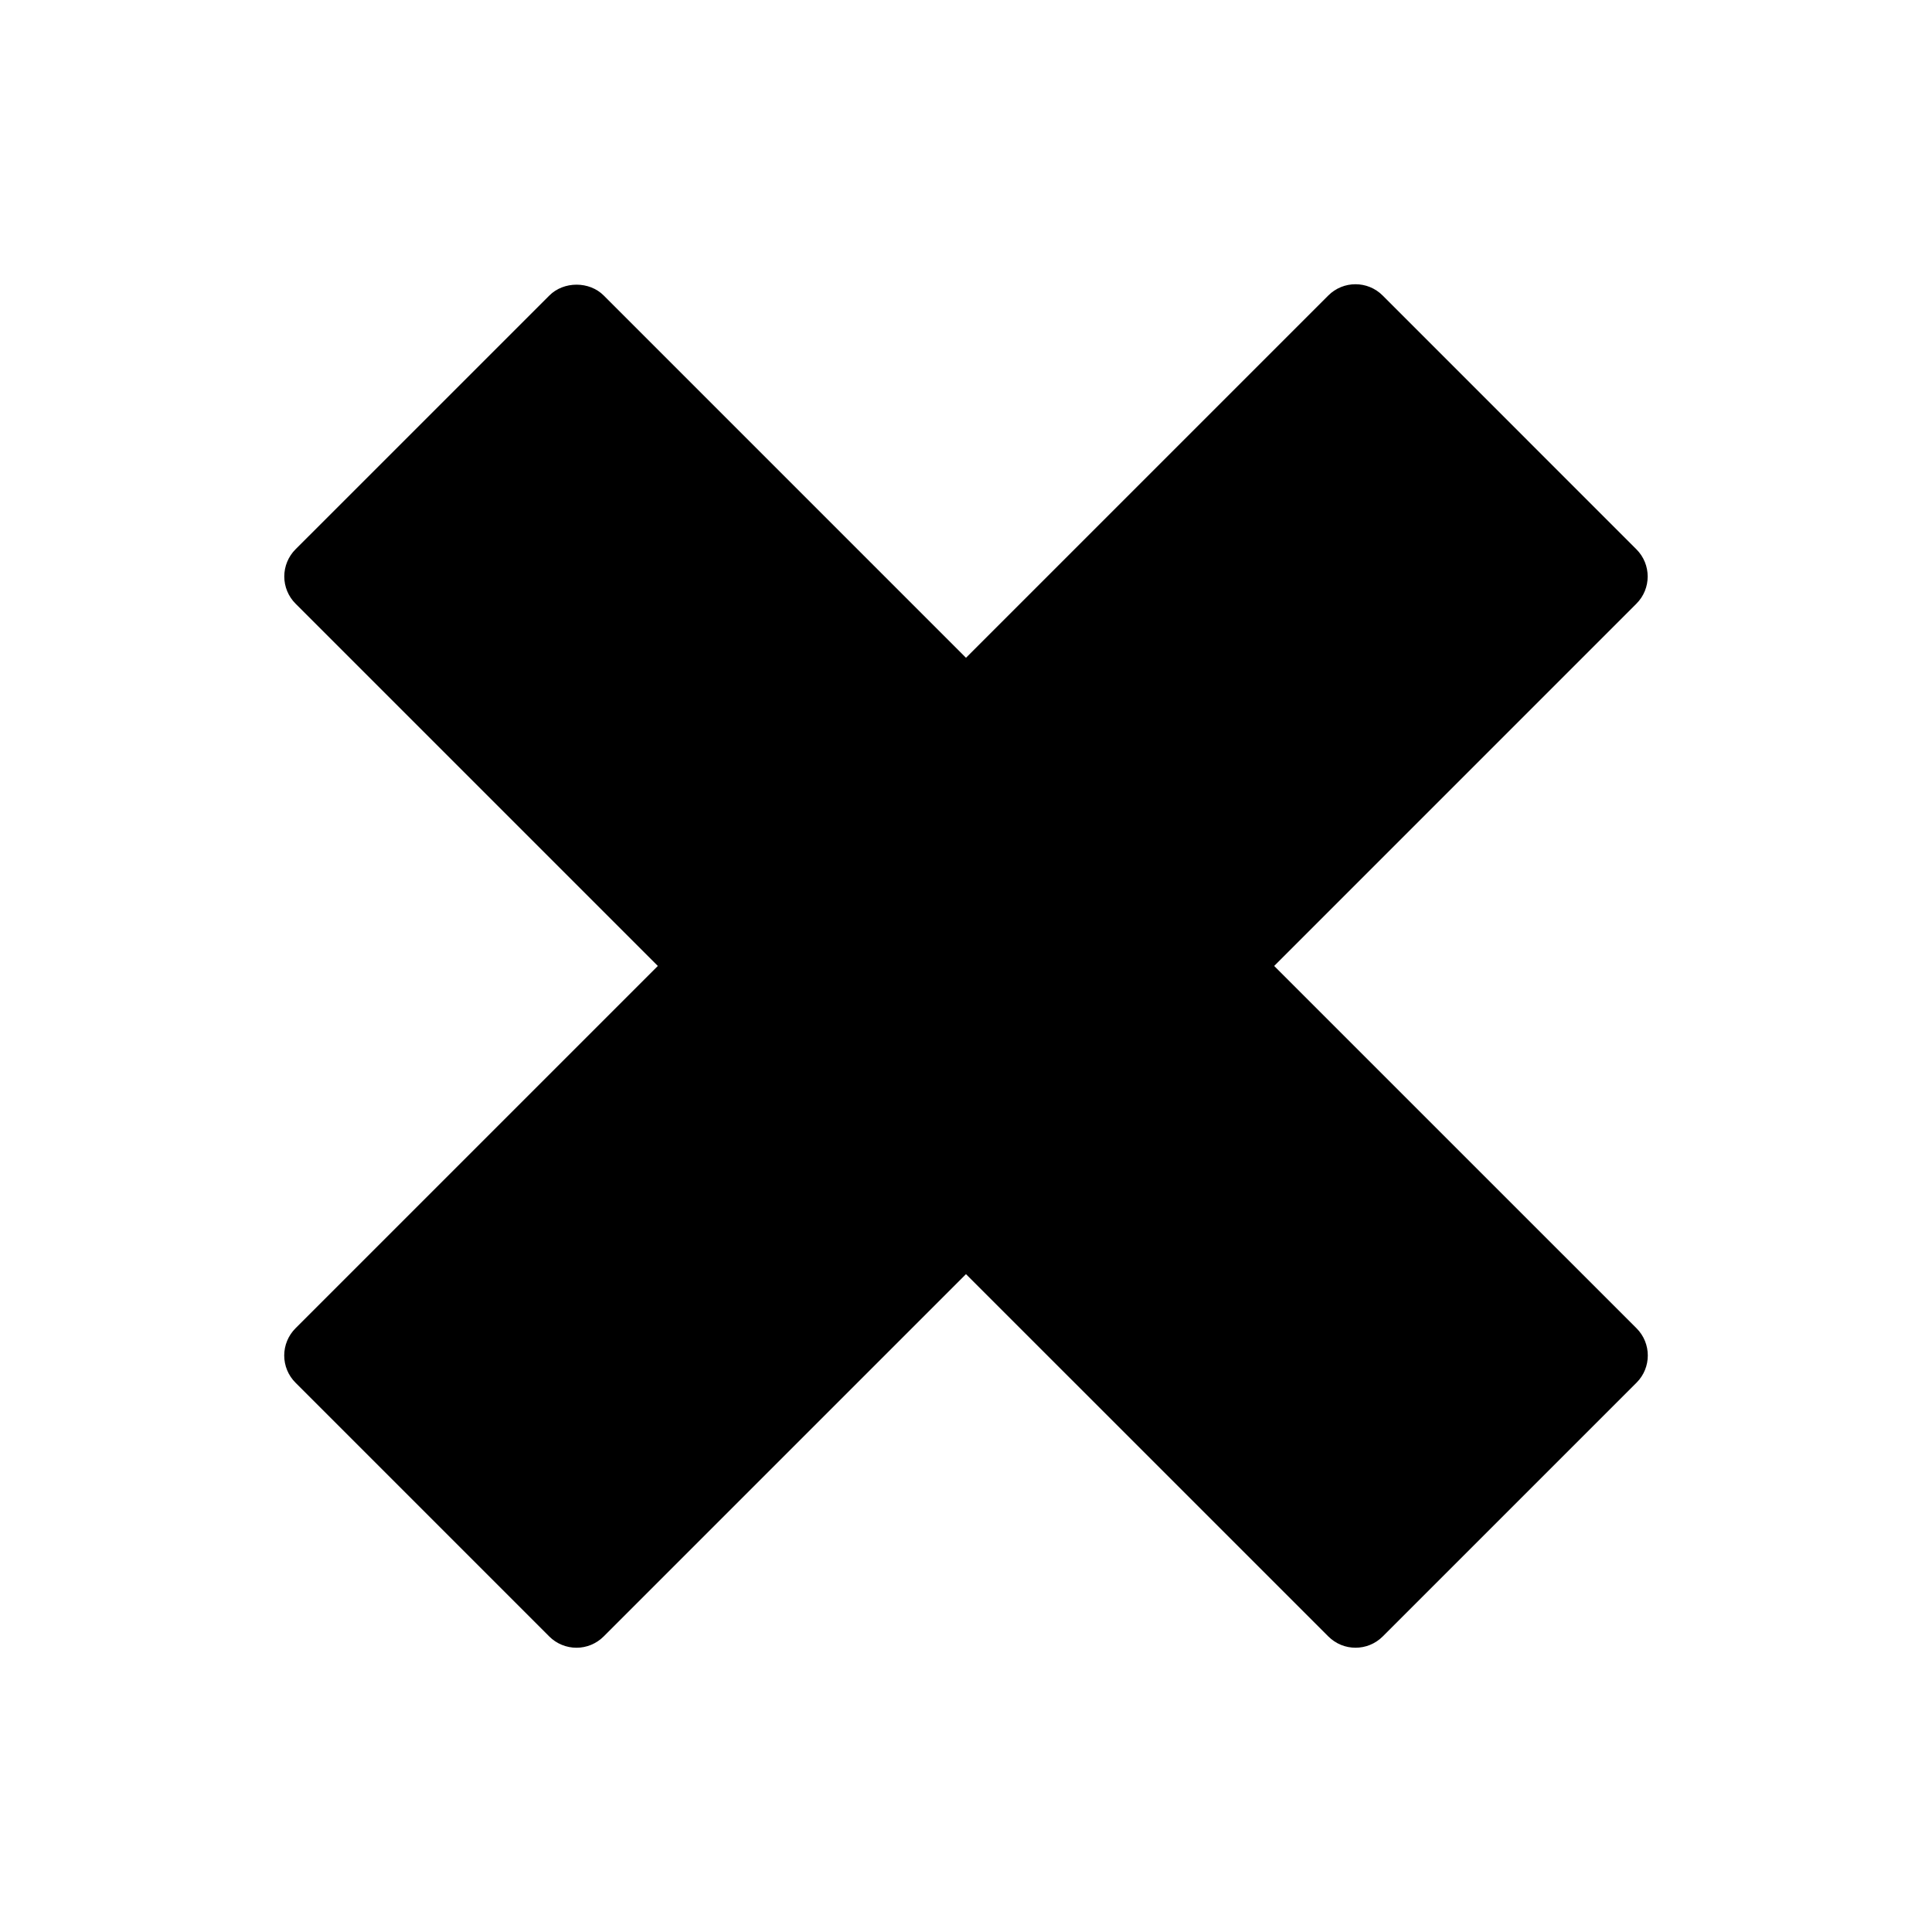
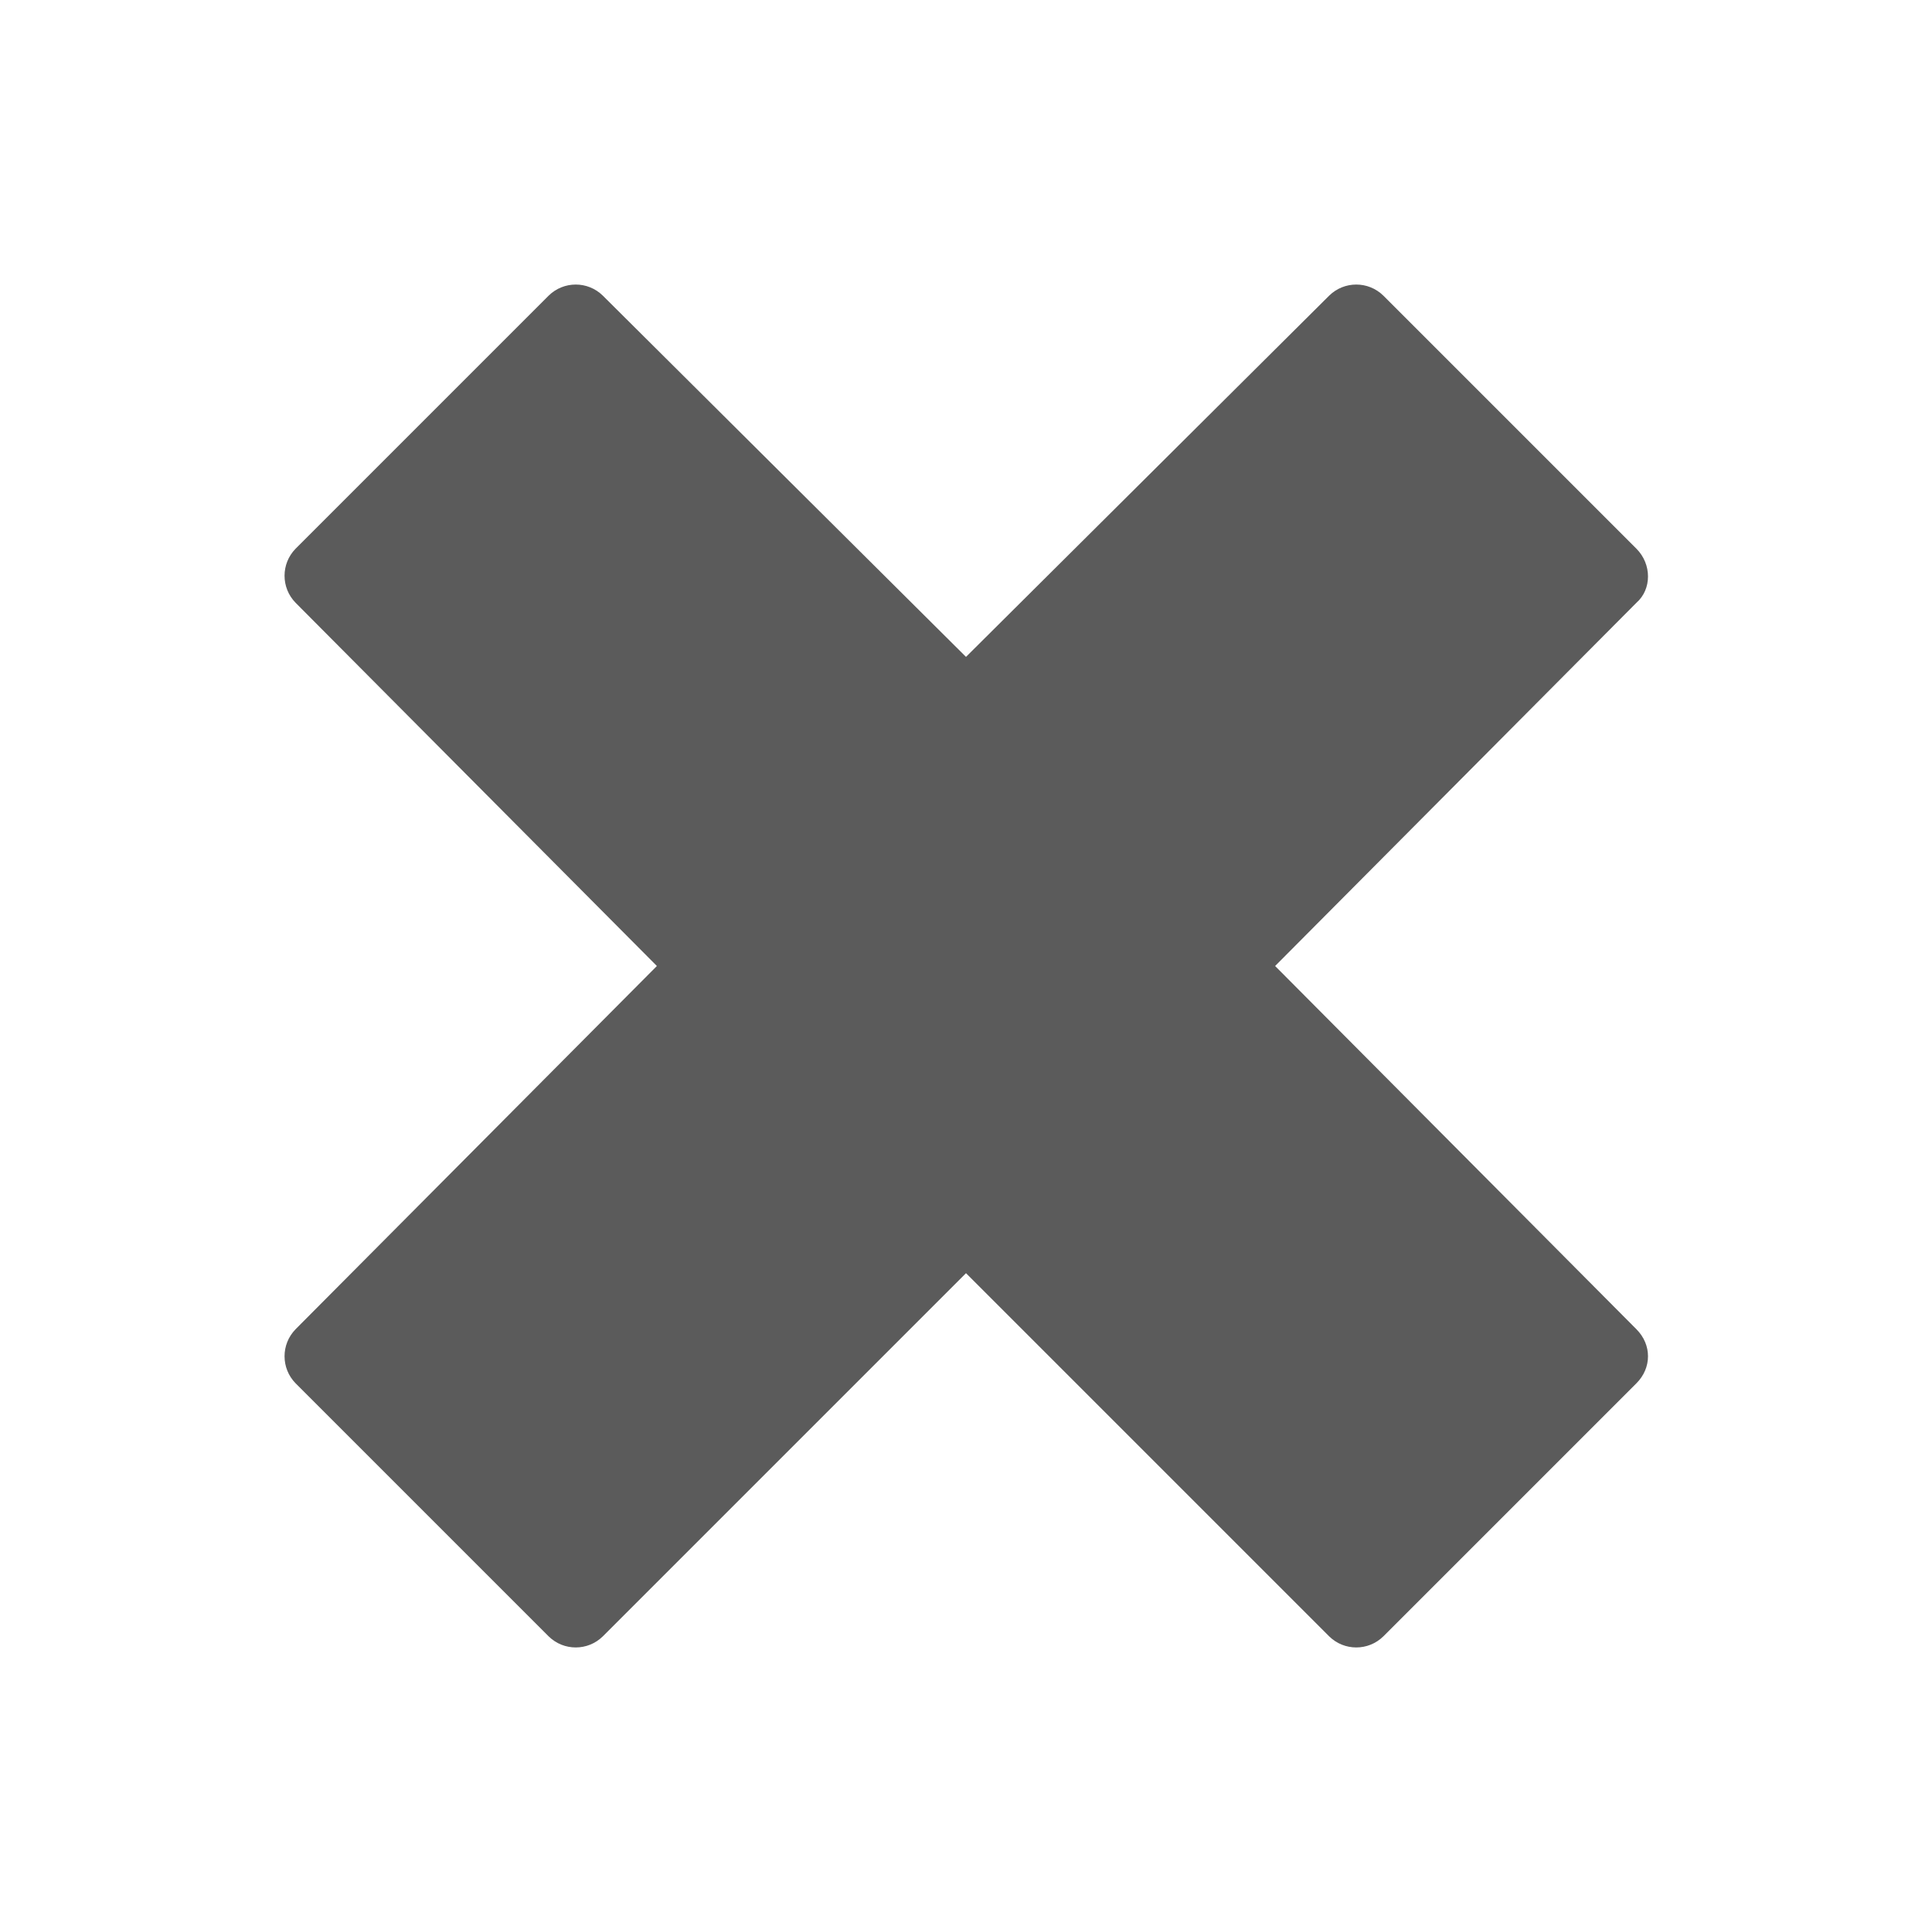
- <svg xmlns="http://www.w3.org/2000/svg" version="1.1" id="Layer_1" x="0px" y="0px" width="100px" height="100px" viewBox="0 0 100 100" enable-background="new 0 0 100 100" xml:space="preserve">
-   <path d="M84.707,68.752L65.951,49.998l18.75-18.752c0.777-0.777,0.777-2.036,0-2.813L71.566,15.295  c-0.777-0.777-2.037-0.777-2.814,0L49.999,34.047l-18.75-18.752c-0.746-0.747-2.067-0.747-2.814,0L15.297,28.431  c-0.373,0.373-0.583,0.88-0.583,1.407c0,0.527,0.21,1.034,0.583,1.407L34.05,49.998L15.294,68.753  c-0.373,0.374-0.583,0.88-0.583,1.407c0,0.528,0.21,1.035,0.583,1.407l13.136,13.137c0.373,0.373,0.881,0.583,1.41,0.583  c0.525,0,1.031-0.21,1.404-0.583l18.755-18.755l18.756,18.754c0.389,0.388,0.896,0.583,1.407,0.583c0.511,0,1.019-0.195,1.408-0.583  l13.138-13.137C85.484,70.789,85.484,69.53,84.707,68.752z" />
+ <svg xmlns="http://www.w3.org/2000/svg" width="100" height="100" viewBox="0 0 100 100">
+   <path fill="#5B5B5B" d="M84.7 68.8L66 50l18.7-18.8c.8-.7.8-2 0-2.8L71.6 15.3a2 2 0 0 0-2.8 0L50 34 31.2 15.3a2 2 0 0 0-2.8 0L15.3 28.4a2 2 0 0 0 0 2.8L34 50 15.3 68.8a2 2 0 0 0 0 2.8l13.1 13.1a2 2 0 0 0 2.8 0L50 65.9l18.8 18.8a2 2 0 0 0 2.8 0l13.1-13.1c.8-.8.8-2 0-2.8z" />
</svg>
